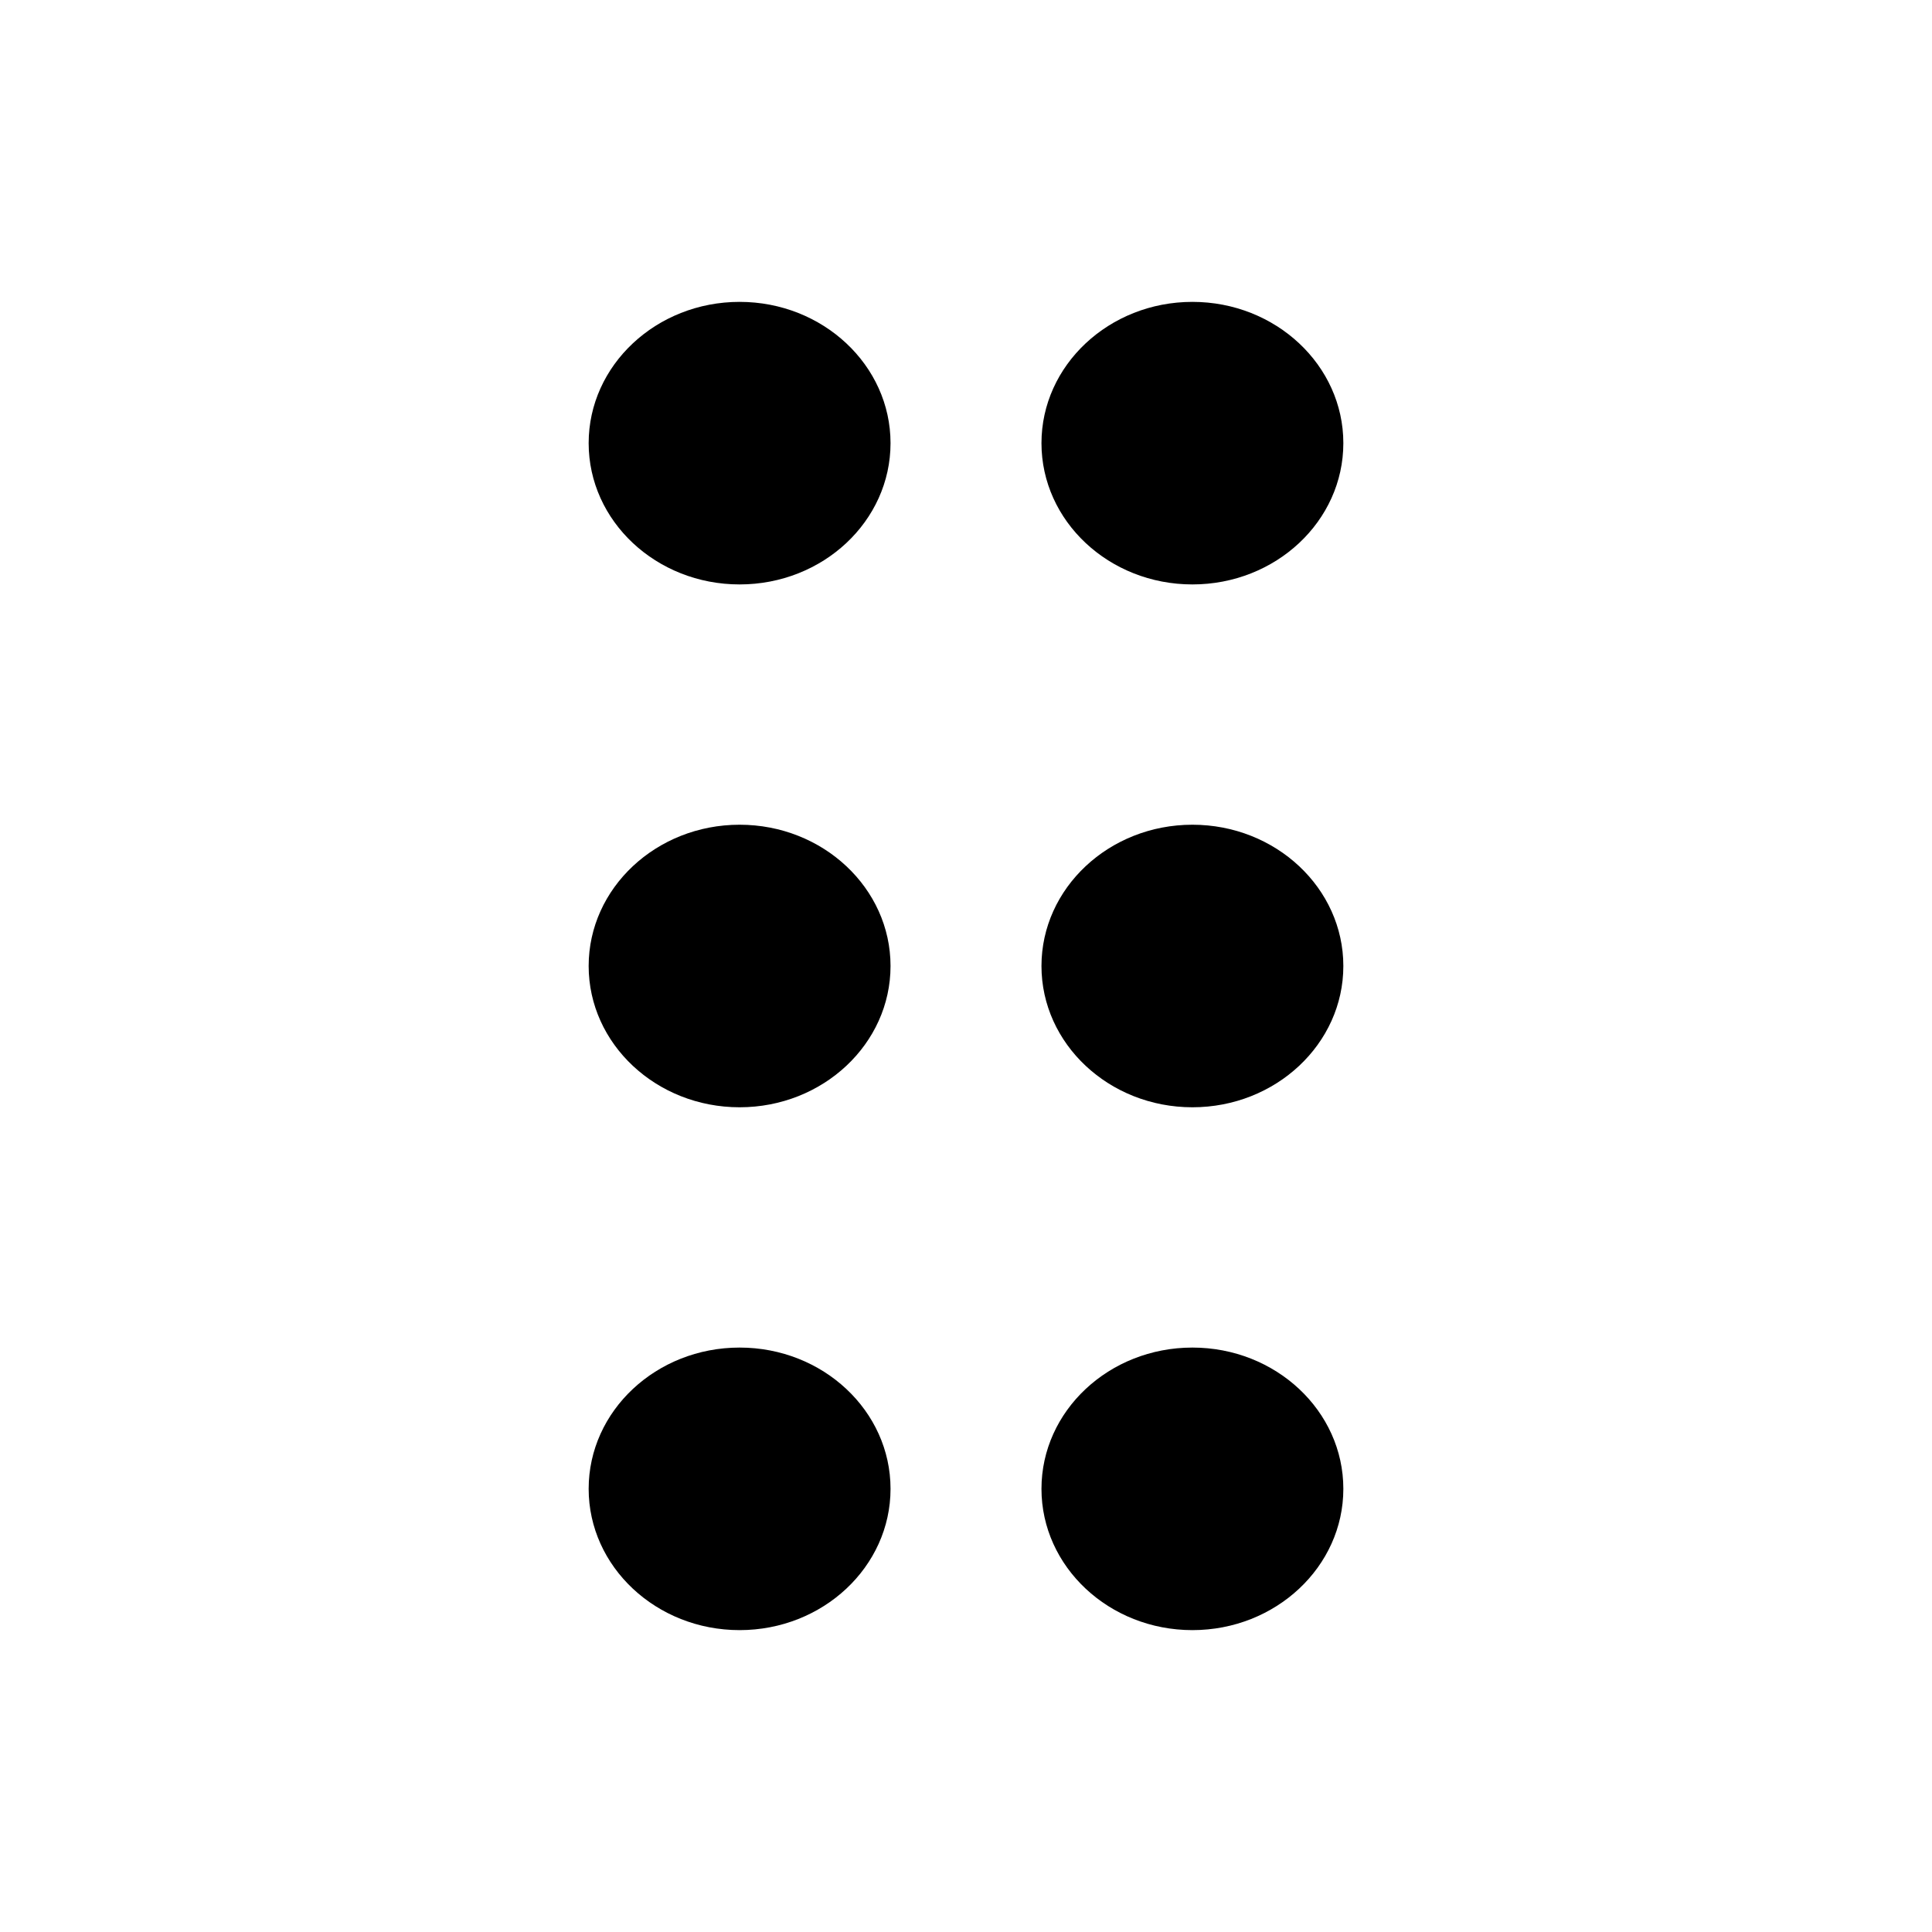
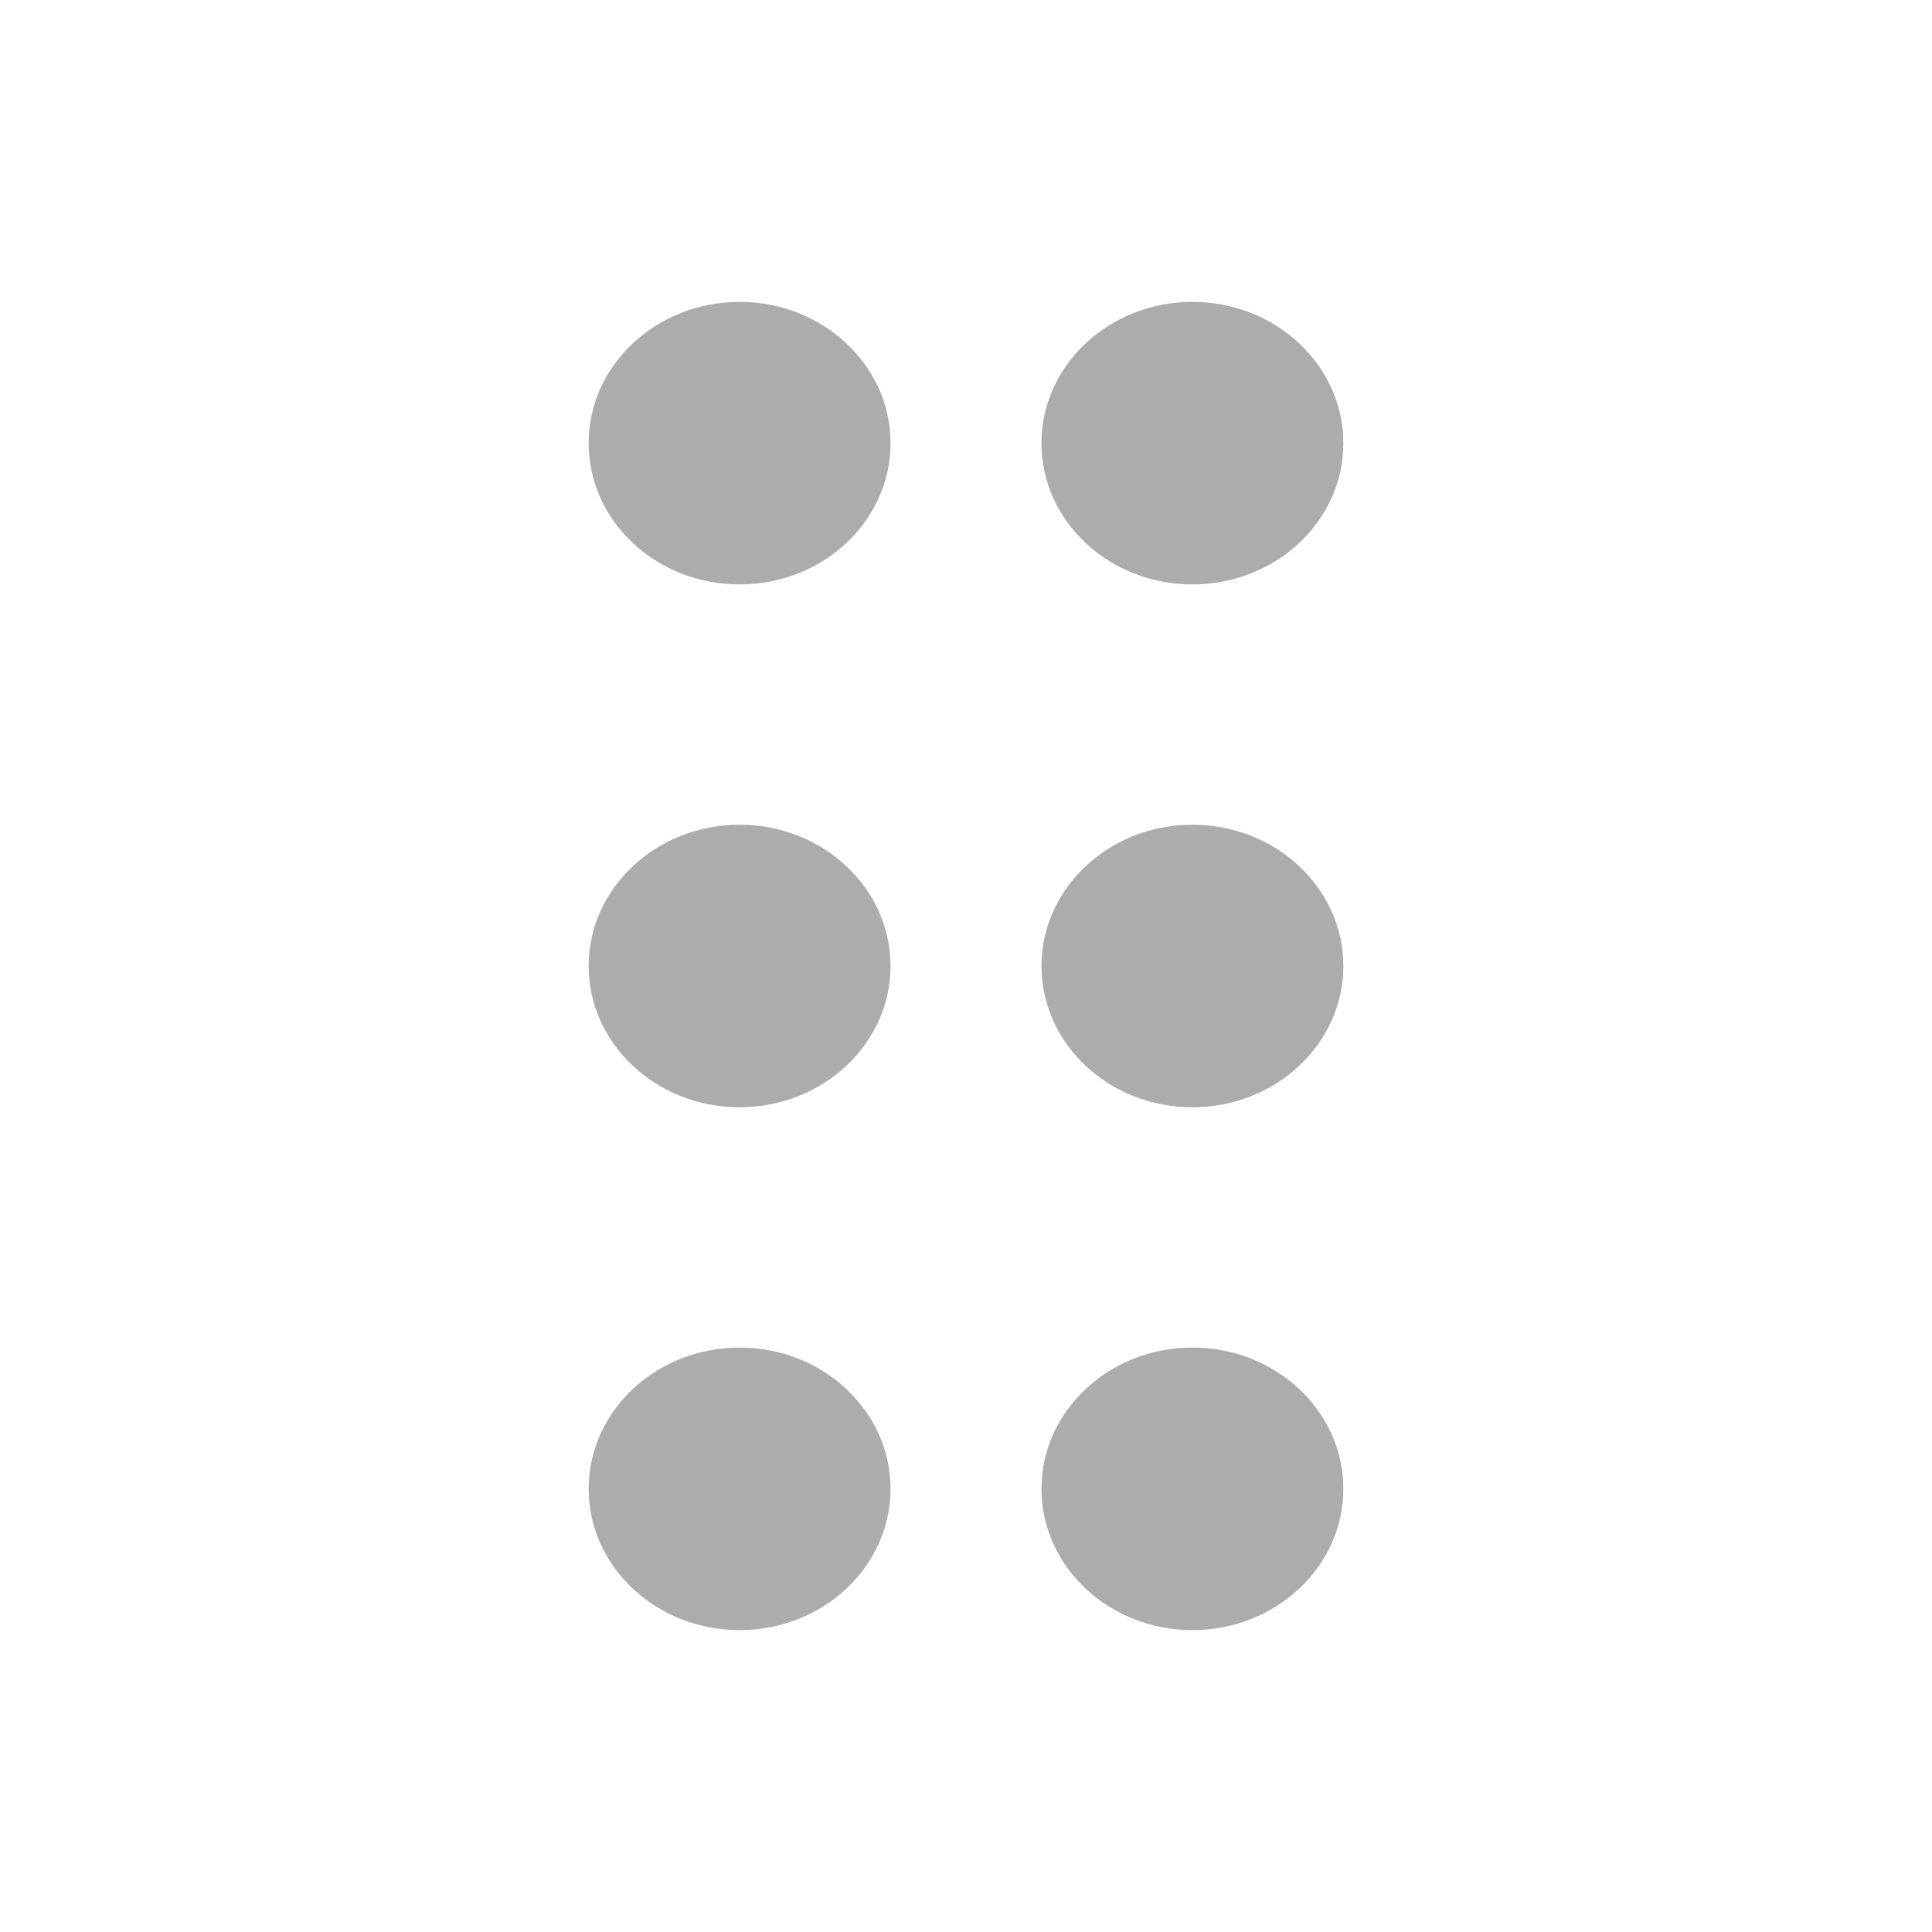
- <svg xmlns="http://www.w3.org/2000/svg" fill="#000000" width="800px" height="800px" viewBox="0 0 16 16">
+ <svg xmlns="http://www.w3.org/2000/svg" fill="#adacac" width="800px" height="800px" viewBox="0 0 16 16">
  <path fill-rule="evenodd" d="M7.375 3.67c0-.645-.56-1.17-1.25-1.17s-1.25.525-1.25 1.17c0 .646.56 1.17 1.25 1.17s1.25-.524 1.25-1.17zm0 8.66c0-.646-.56-1.17-1.25-1.17s-1.25.524-1.25 1.17c0 .645.56 1.17 1.25 1.17s1.25-.525 1.25-1.17zm-1.25-5.5c.69 0 1.25.525 1.25 1.17 0 .645-.56 1.17-1.25 1.17S4.875 8.645 4.875 8c0-.645.56-1.17 1.25-1.17zm5-3.16c0-.645-.56-1.17-1.25-1.17s-1.25.525-1.25 1.17c0 .646.56 1.17 1.25 1.17s1.25-.524 1.25-1.17zm-1.25 7.49c.69 0 1.25.524 1.25 1.17 0 .645-.56 1.17-1.25 1.17s-1.25-.525-1.25-1.17c0-.646.56-1.17 1.25-1.17zM11.125 8c0-.645-.56-1.17-1.25-1.17s-1.25.525-1.25 1.17c0 .645.56 1.17 1.25 1.17s1.25-.525 1.25-1.17z" />
</svg>
